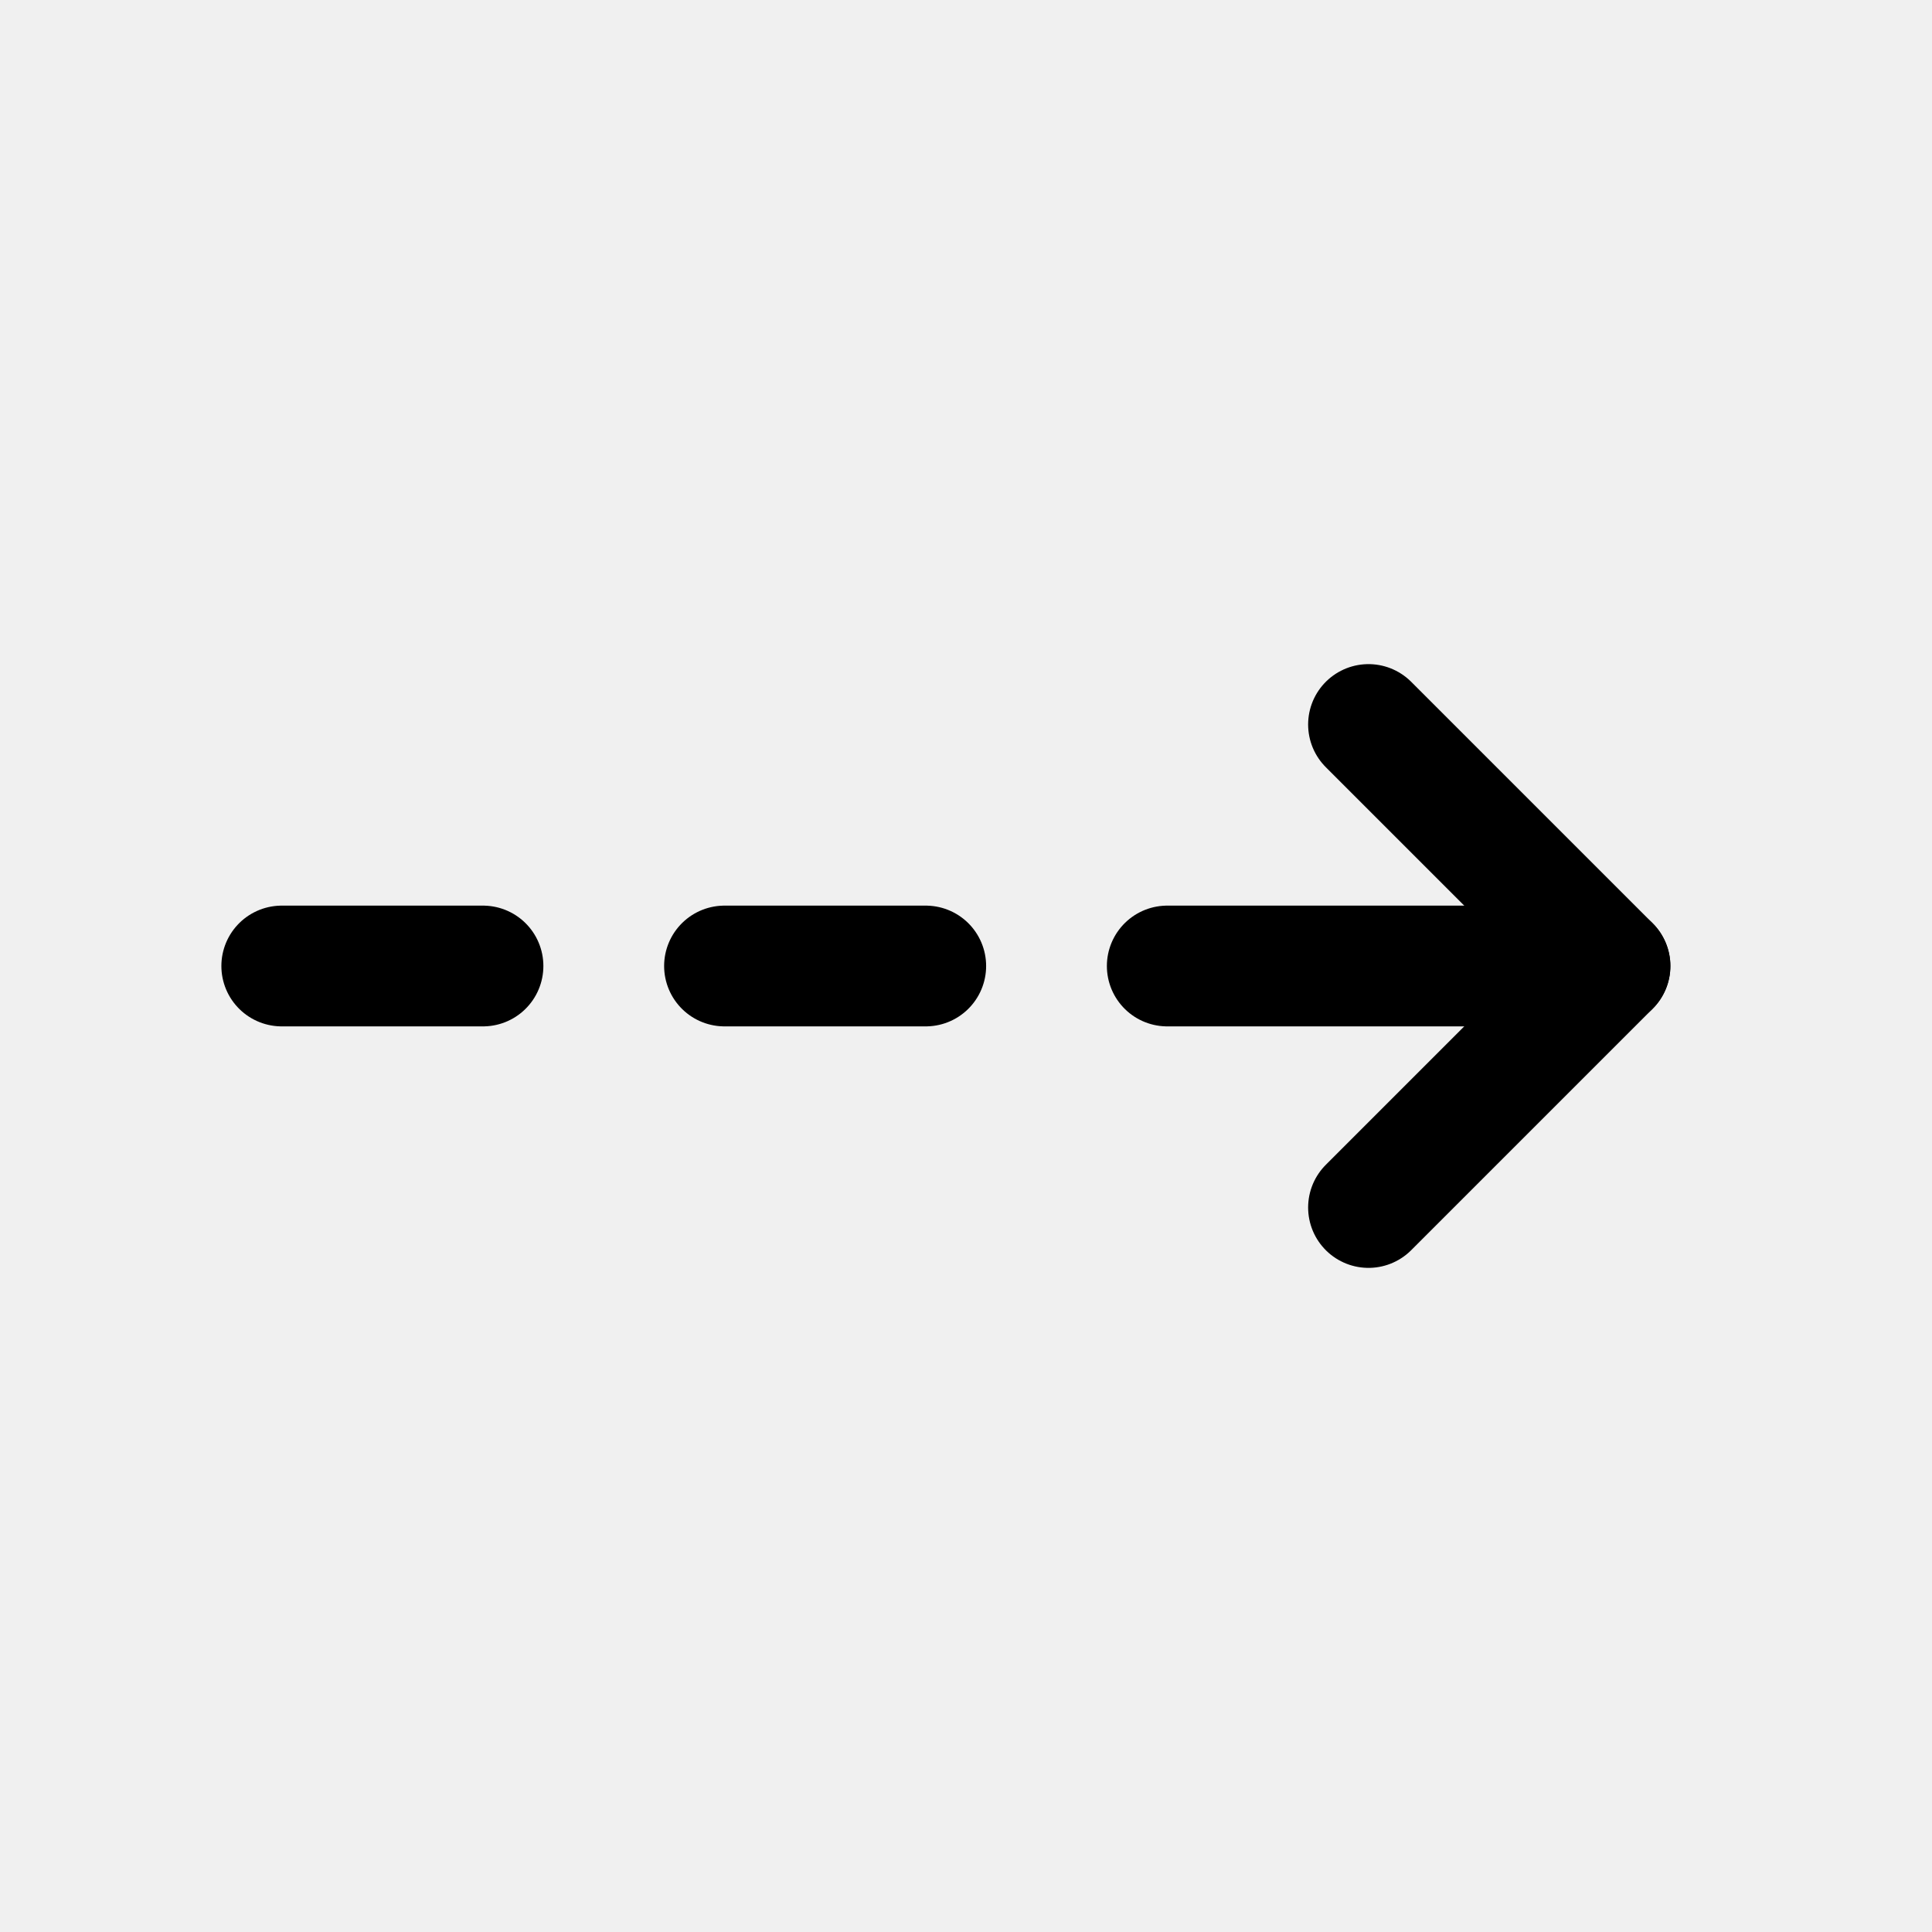
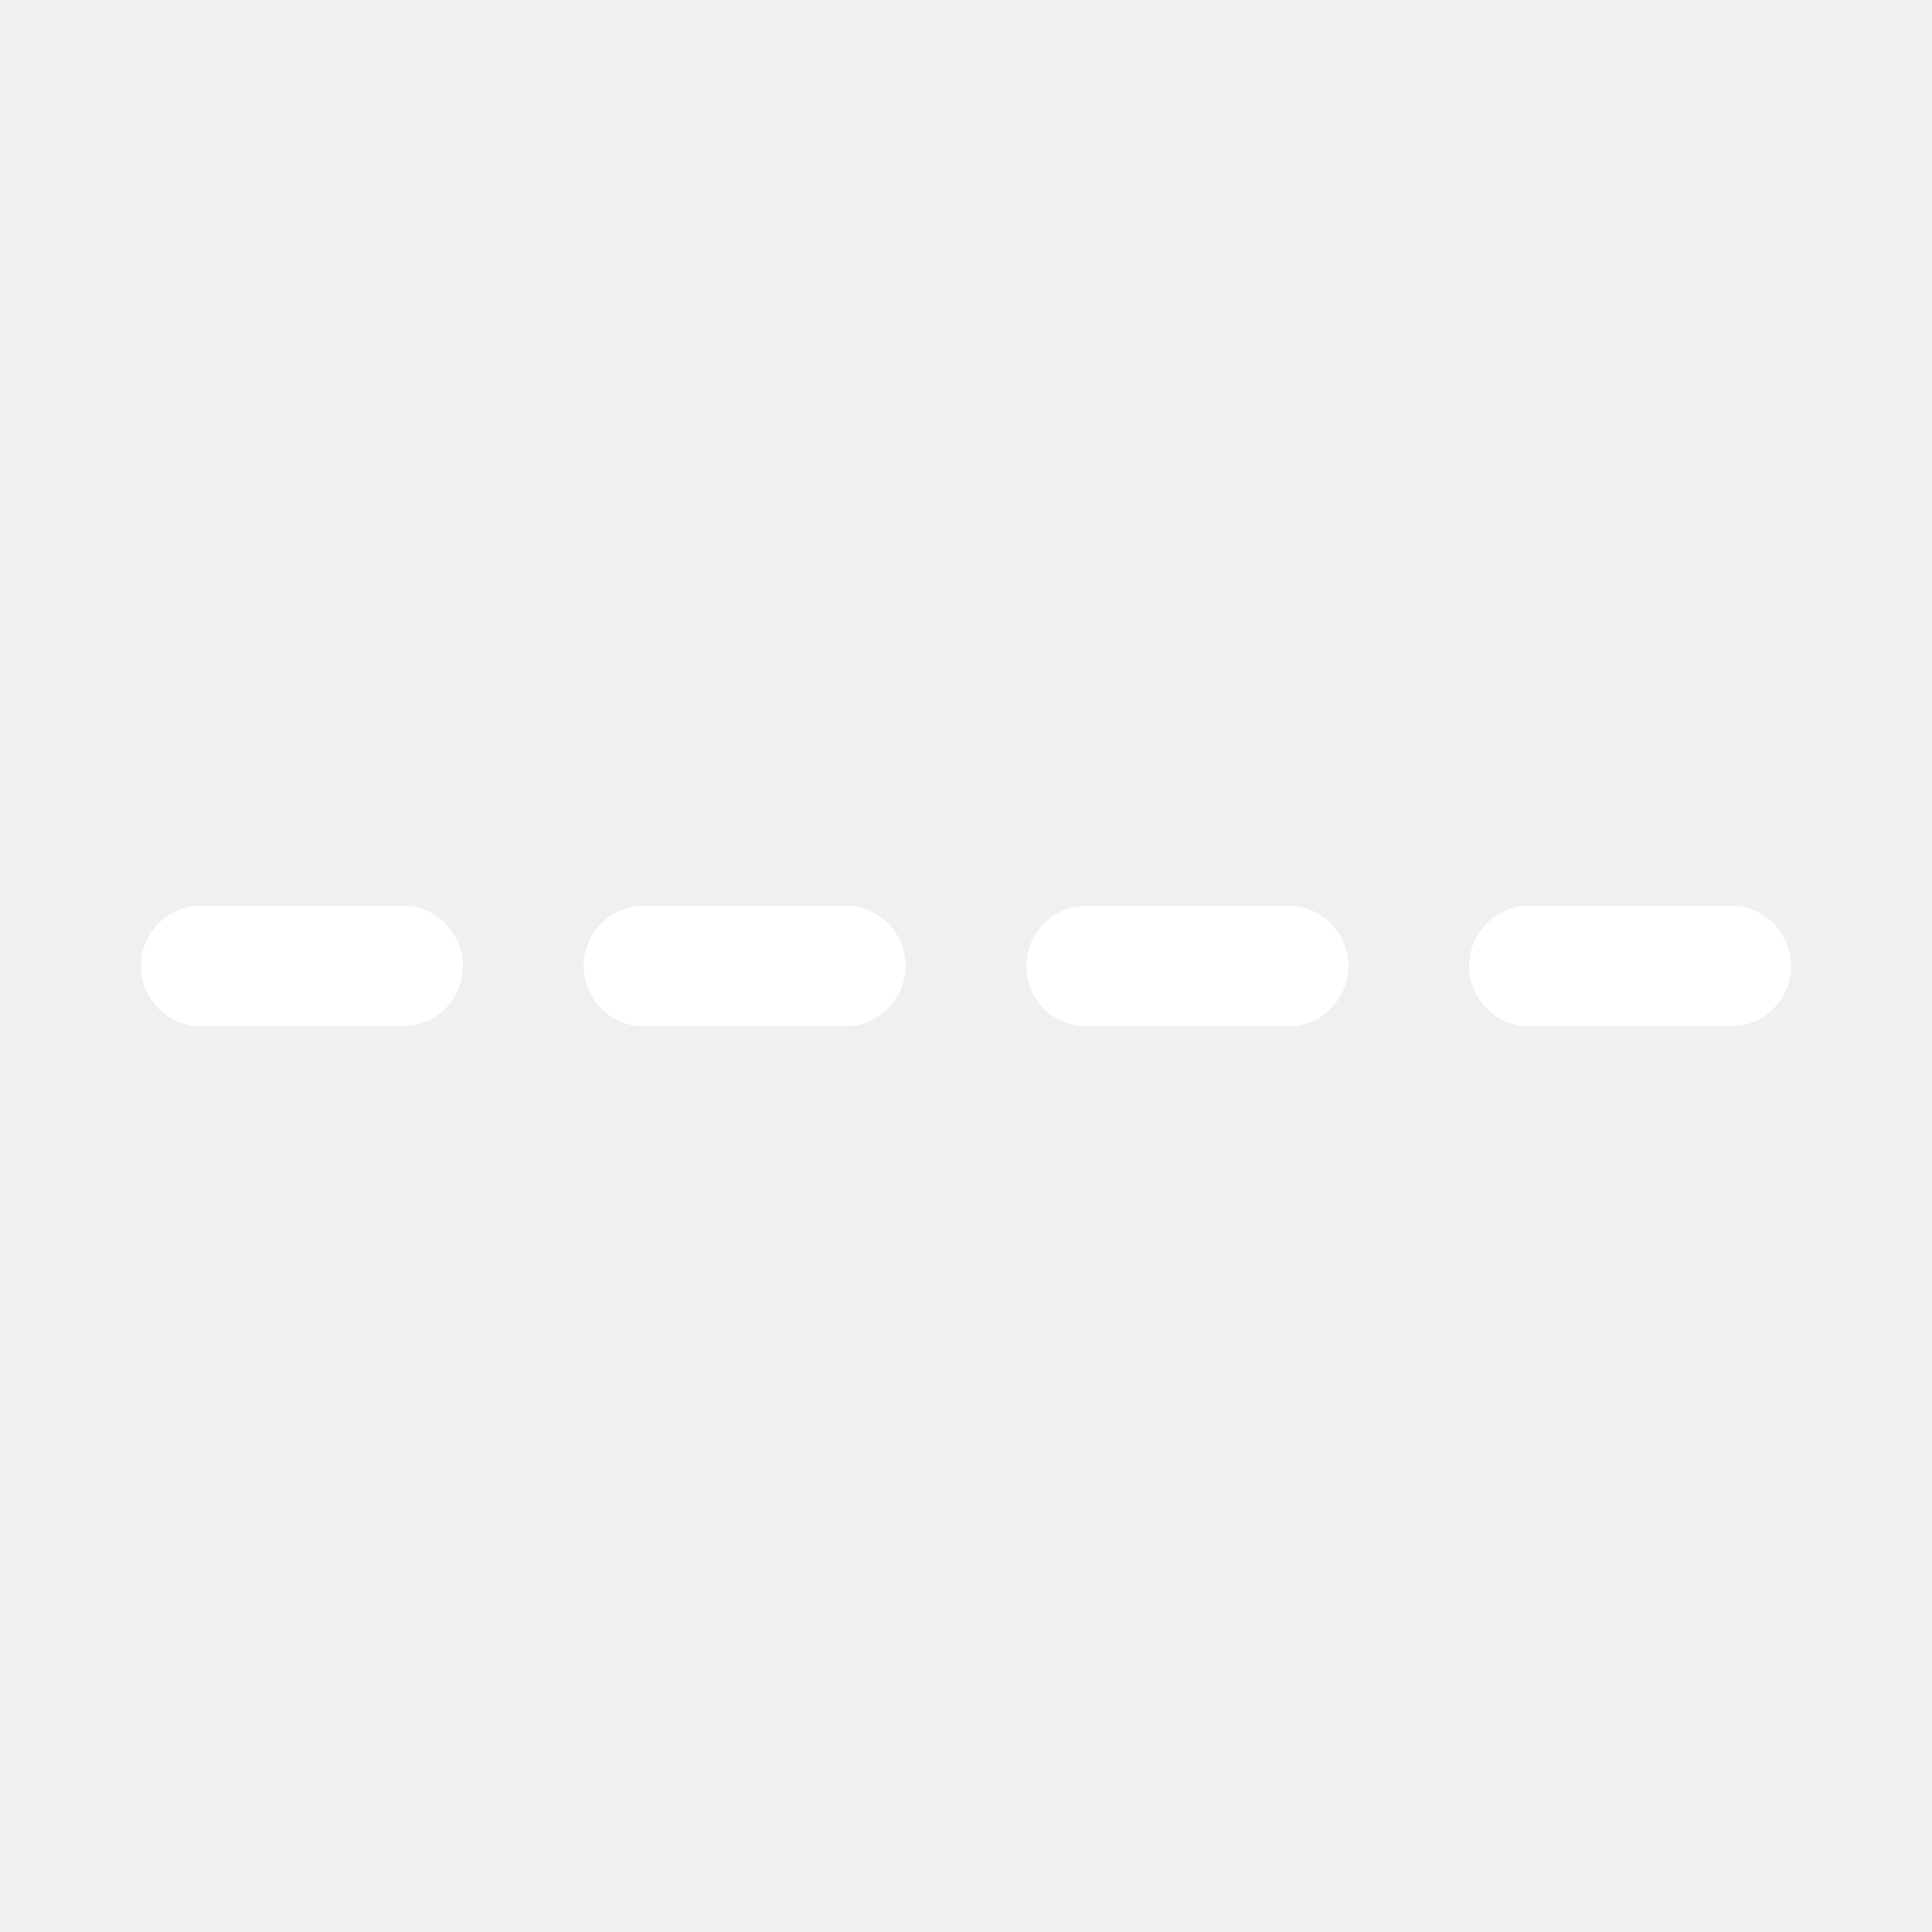
- <svg xmlns="http://www.w3.org/2000/svg" viewBox="0 0 24 24" fill="none" stroke="currentColor" stroke-width="1.5" stroke-linecap="round" stroke-linejoin="round">
-   <path d="M3.5 12 H6" />
-   <path d="M9 12 H11.5" />
-   <path d="M14.5 12 H20" />
-   <path d="M17 9 L20 12 L17 15" />
+ <svg xmlns="http://www.w3.org/2000/svg" width="24" height="24" viewBox="0 0 24 24" fill="none">
+   <path d="M19 12L21.5 12" stroke="white" stroke-width="1.5" stroke-linecap="round" stroke-linejoin="round" />
+   <path d="M13.5 12L16 12" stroke="white" stroke-width="1.5" stroke-linecap="round" stroke-linejoin="round" />
+   <path d="M8 12L10.5 12" stroke="white" stroke-width="1.5" stroke-linecap="round" stroke-linejoin="round" />
+   <path d="M2.5 12L5 12" stroke="white" stroke-width="1.5" stroke-linecap="round" stroke-linejoin="round" />
</svg>
